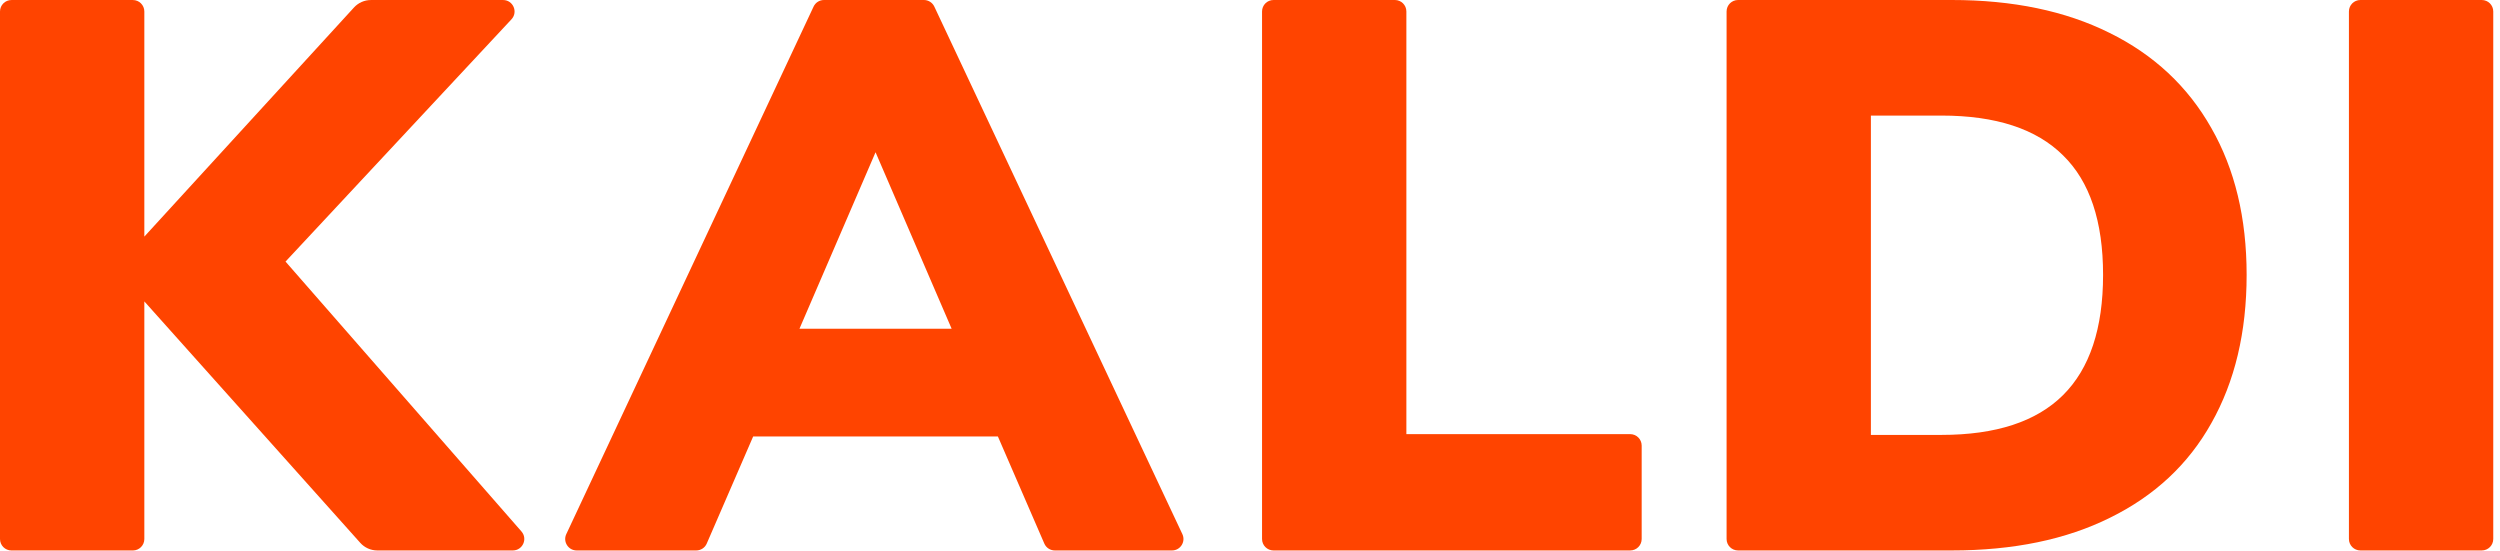
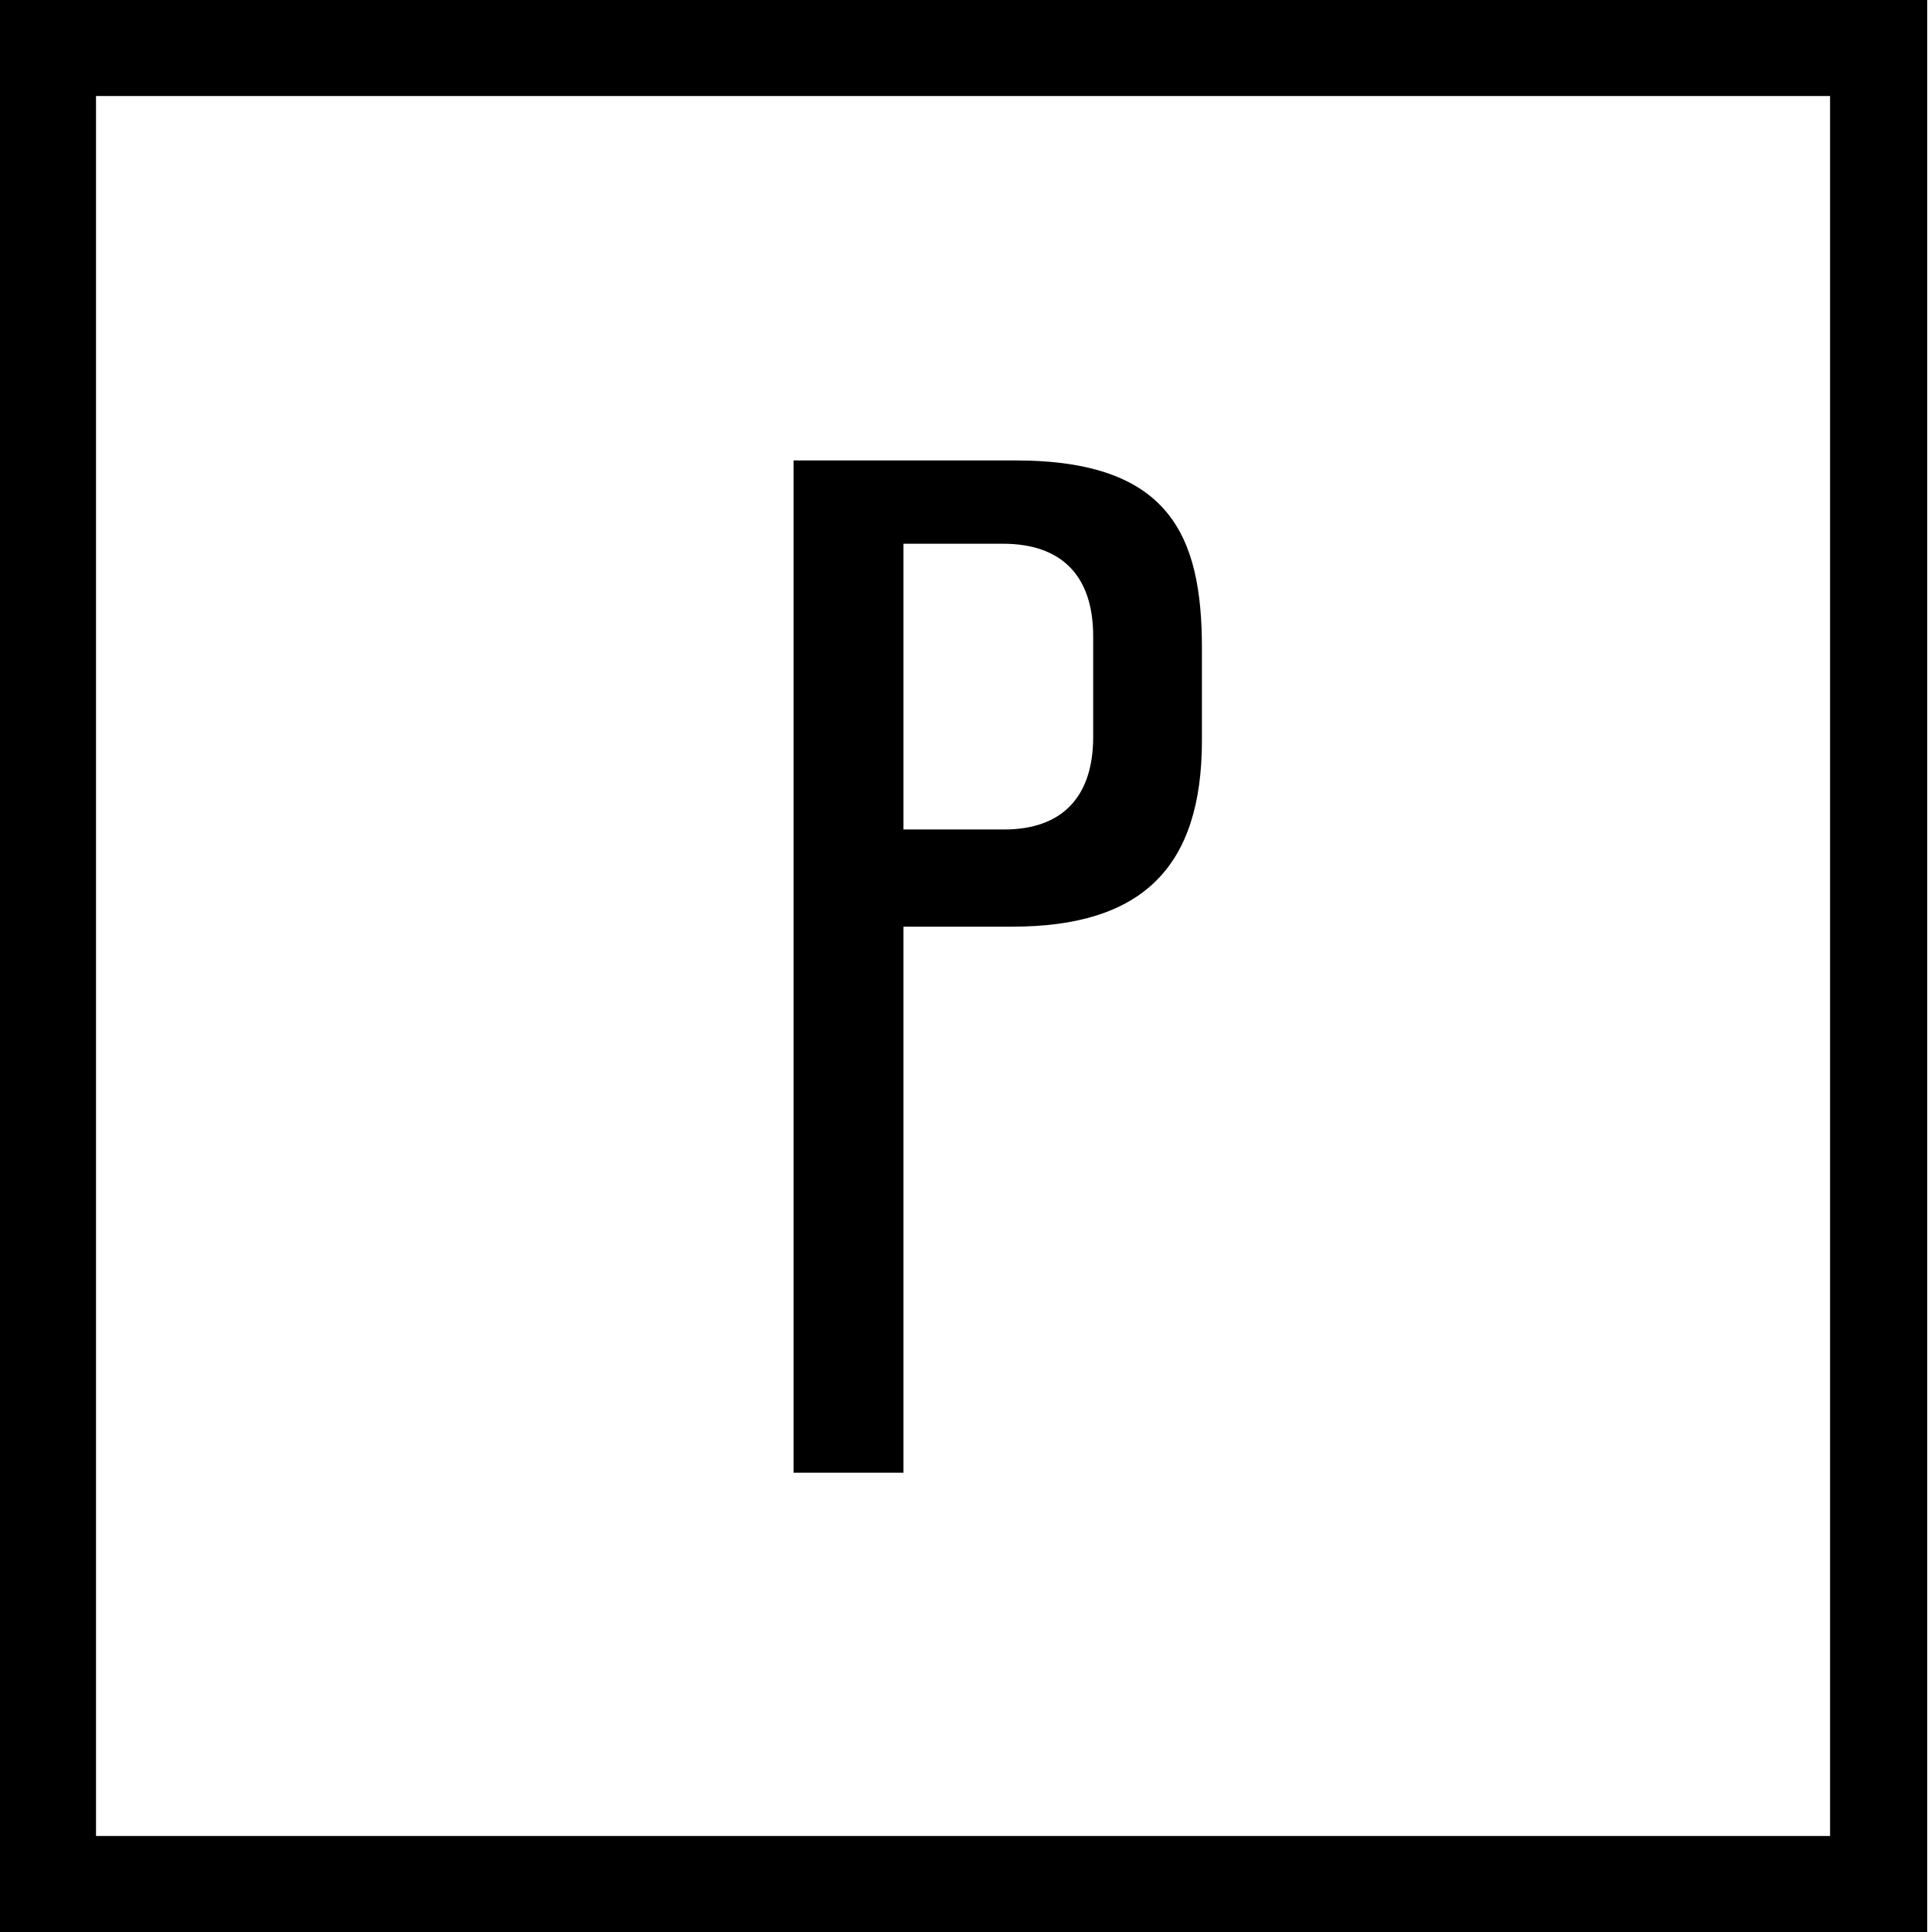
- <svg xmlns="http://www.w3.org/2000/svg" xmlns:xlink="http://www.w3.org/1999/xlink" viewBox="0 0 109 24">
-   <g transform="translate(-1470)">
-     <g style="mix-blend-mode:normal" transform="translate(1470)" fill="#f40">
-       <use xlink:href="#b" style="mix-blend-mode:normal" />
-       <use xlink:href="#c" style="mix-blend-mode:normal" />
-       <use xlink:href="#d" style="mix-blend-mode:normal" />
-       <use xlink:href="#e" style="mix-blend-mode:normal" />
-       <use xlink:href="#f" style="mix-blend-mode:normal" />
-     </g>
-   </g>
-   <defs>
-     <path id="b" d="M22.735 23.171c.283.323.053.829-.376.829h-5.907c-.285 0-.556-.121-.745-.333l-9.414-10.526v10.36c0 .276-.224.5-.5.5h-5.293c-.276 0-.5-.224-.5-.5v-23c0-.276.224-.5.5-.5h5.293c.276 0 .5.224.5.5v9.815l9.141-9.99c.19-.207.457-.325.738-.325h5.762c.437 0 .664.521.366.841l-9.851 10.563 10.287 11.767z" />
-     <path id="c" d="M45.991 24c-.199 0-.38-.118-.459-.301l-2.024-4.669h-10.67l-2.024 4.669c-.079.183-.259.301-.459.301h-5.212c-.366 0-.608-.381-.453-.712l10.782-23c.082-.176.259-.288.453-.288h4.358c.194 0 .37.112.453.287l10.815 23c.156.332-.086.713-.452.713h-5.108zm-11.135-9.668h6.635l-3.317-7.694-3.317 7.694z" />
-     <path id="d" d="M55.525 24c-.276 0-.5-.224-.5-.5v-23c0-.276.224-.5.5-.5h5.293c.276 0 .5.224.5.5v18.428h9.759c.276 0 .5.224.5.5v4.072c0 .276-.224.5-.5.5h-15.552z" />
-     <path id="e" d="M75.279.5c0-.276.224-.5.5-.5h9.315c2.667 0 4.959.477 6.874 1.43 1.938.953 3.42 2.338 4.446 4.153 1.026 1.793 1.539 3.926 1.539 6.4 0 2.496-.513 4.652-1.539 6.468-1.003 1.793-2.474 3.166-4.412 4.119-1.915.953-4.218 1.43-6.908 1.43h-9.315c-.276 0-.5-.224-.5-.5v-23zm9.37 18.462c2.371 0 4.138-.579 5.301-1.736 1.163-1.157 1.744-2.905 1.744-5.242 0-2.338-.581-4.074-1.744-5.209-1.163-1.157-2.93-1.736-5.301-1.736h-3.078v13.923h3.078z" />
-     <path id="f" d="M102.913 24c-.276 0-.5-.224-.5-.5v-23c0-.276.224-.5.5-.5h5.293c.276 0 .5.224.5.5v23c0 .276-.224.5-.5.5h-5.293z" />
-   </defs>
+ <svg viewBox="0 0 166.6 167">
+   <path d="M68.6 127.3V39.8h19.2c13.3 0 16.1 6.5 16.1 16.2v8c0 11-5.2 16.1-16.4 16.1h-9.4v47.2h-9.5zm9.5-55.6h8.7c5 0 7.7-2.8 7.7-8V55c0-5.2-2.7-8-7.8-8h-8.6v24.7z" />
+   <path d="M166.6 167H0V0h166.6v167zM8.3 158.7h149.9V8.3H8.3v150.4z" />
</svg>
